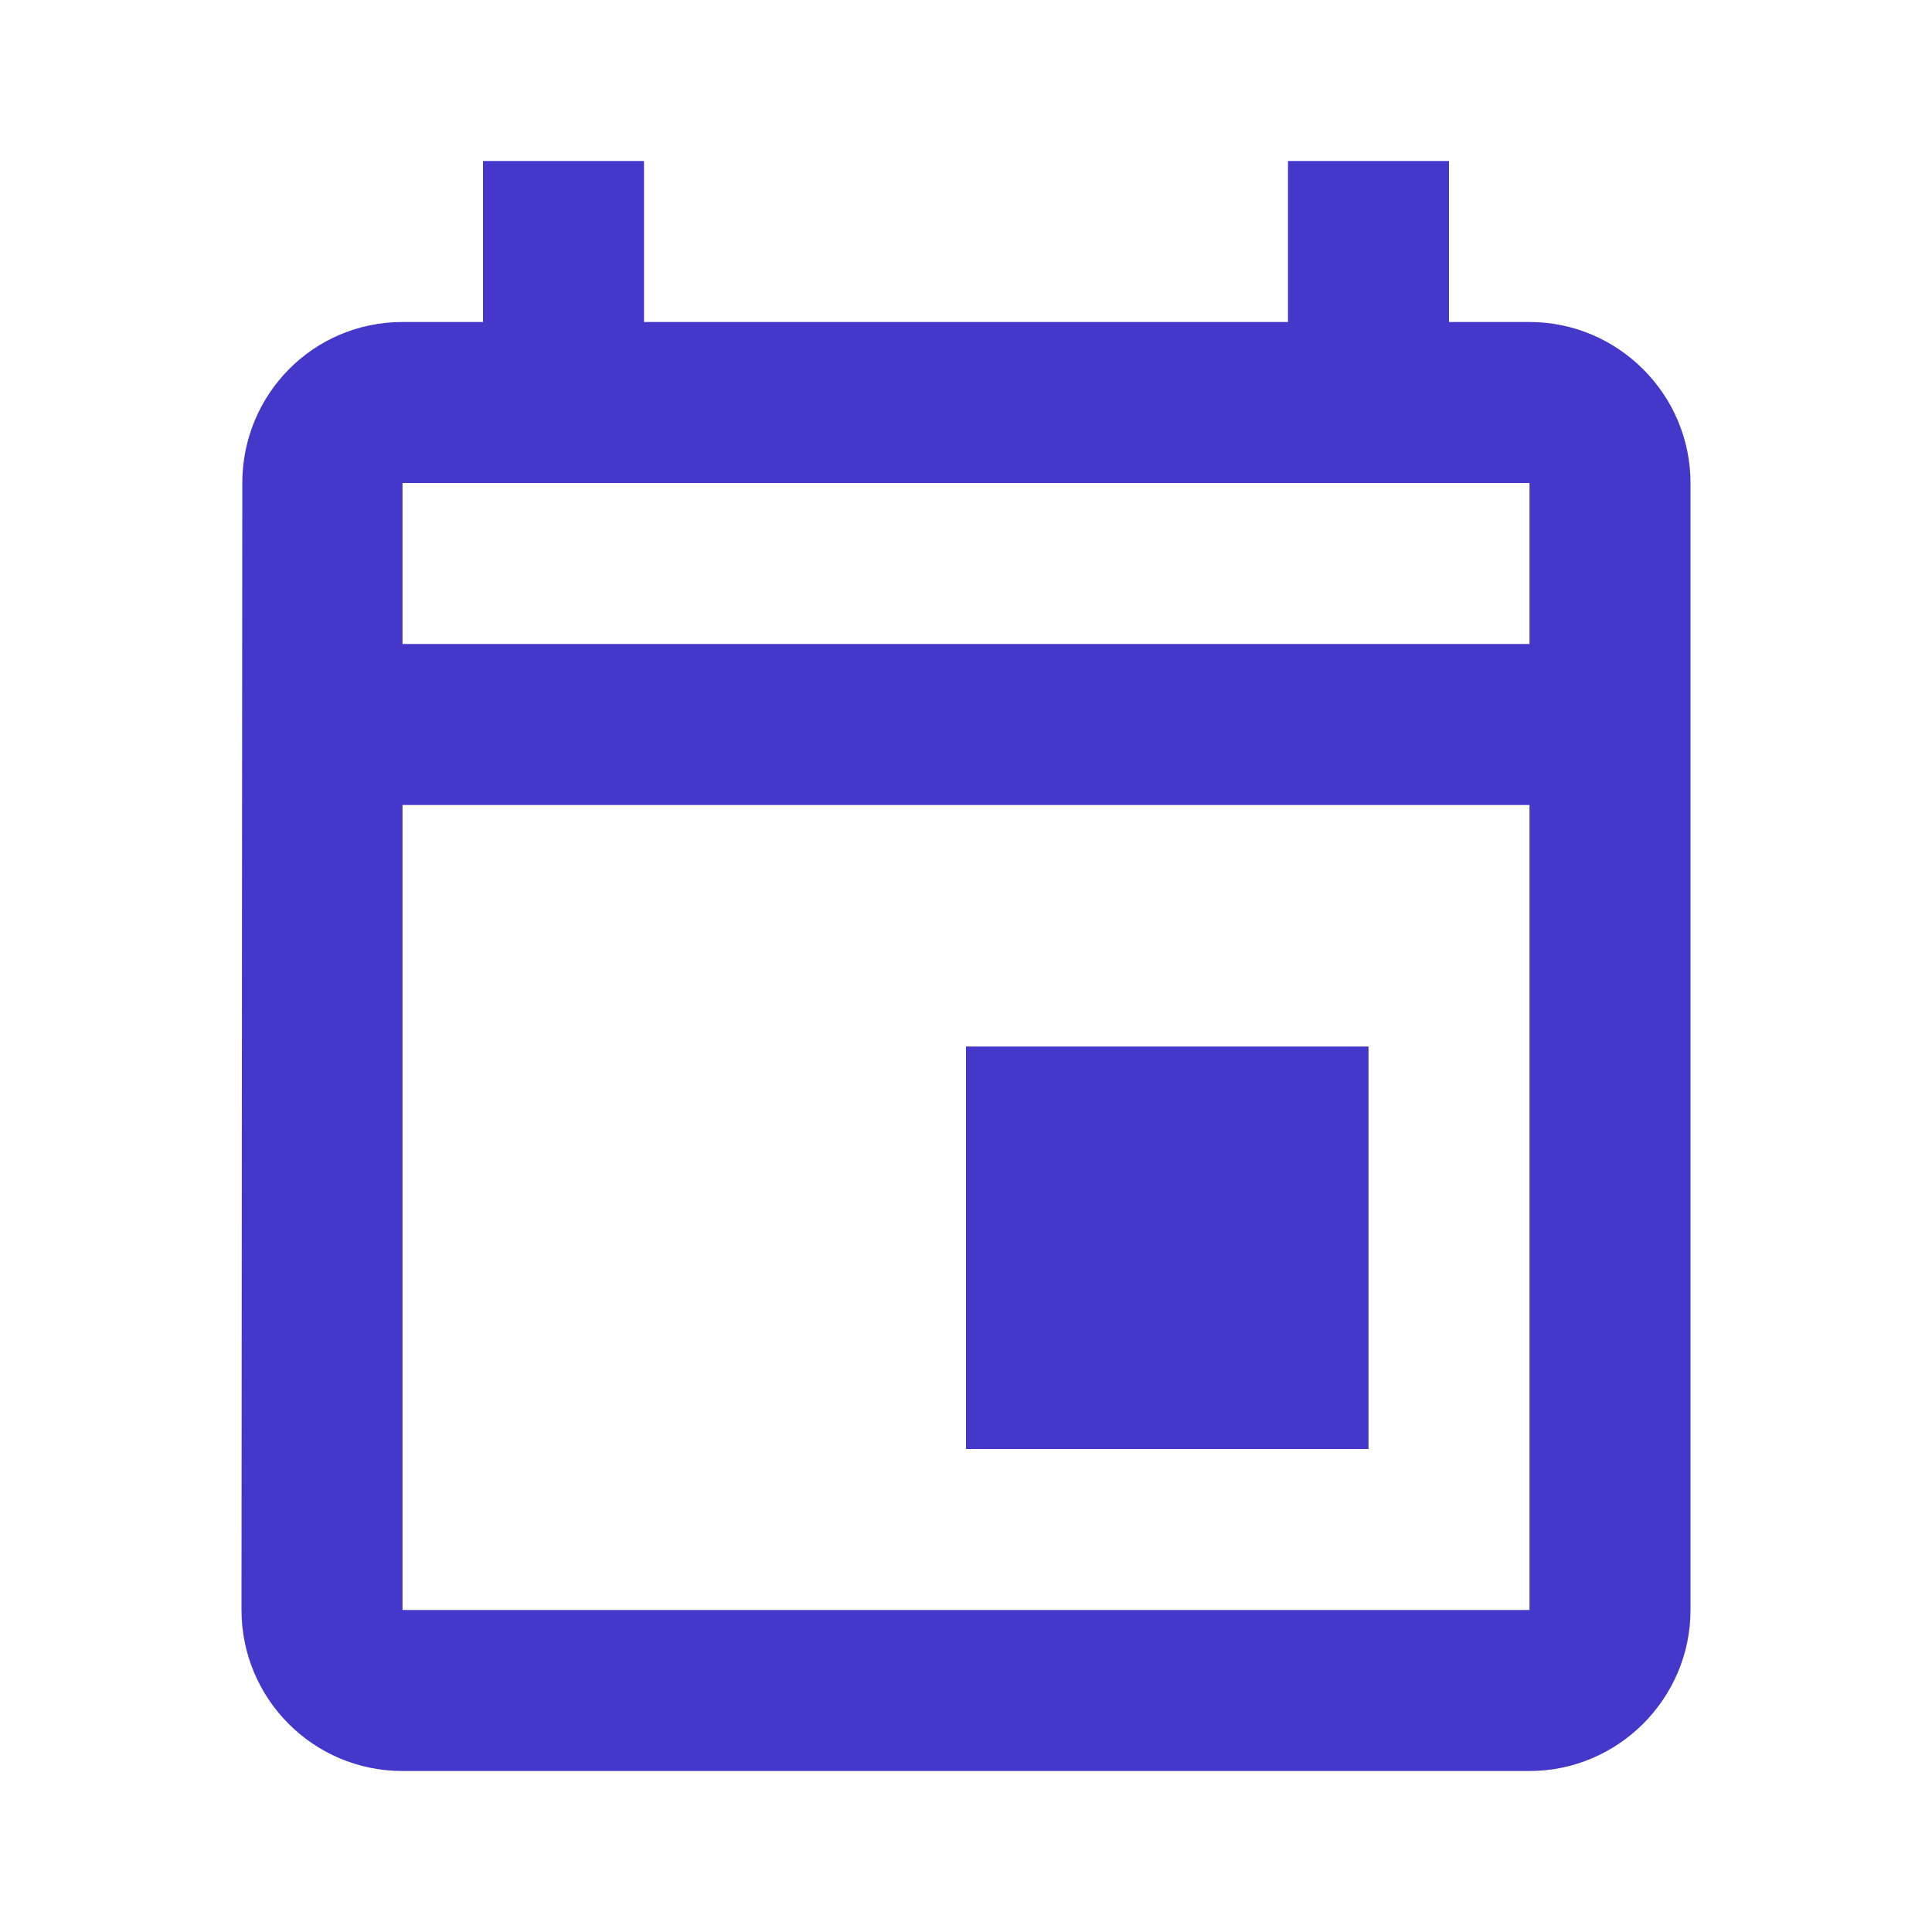
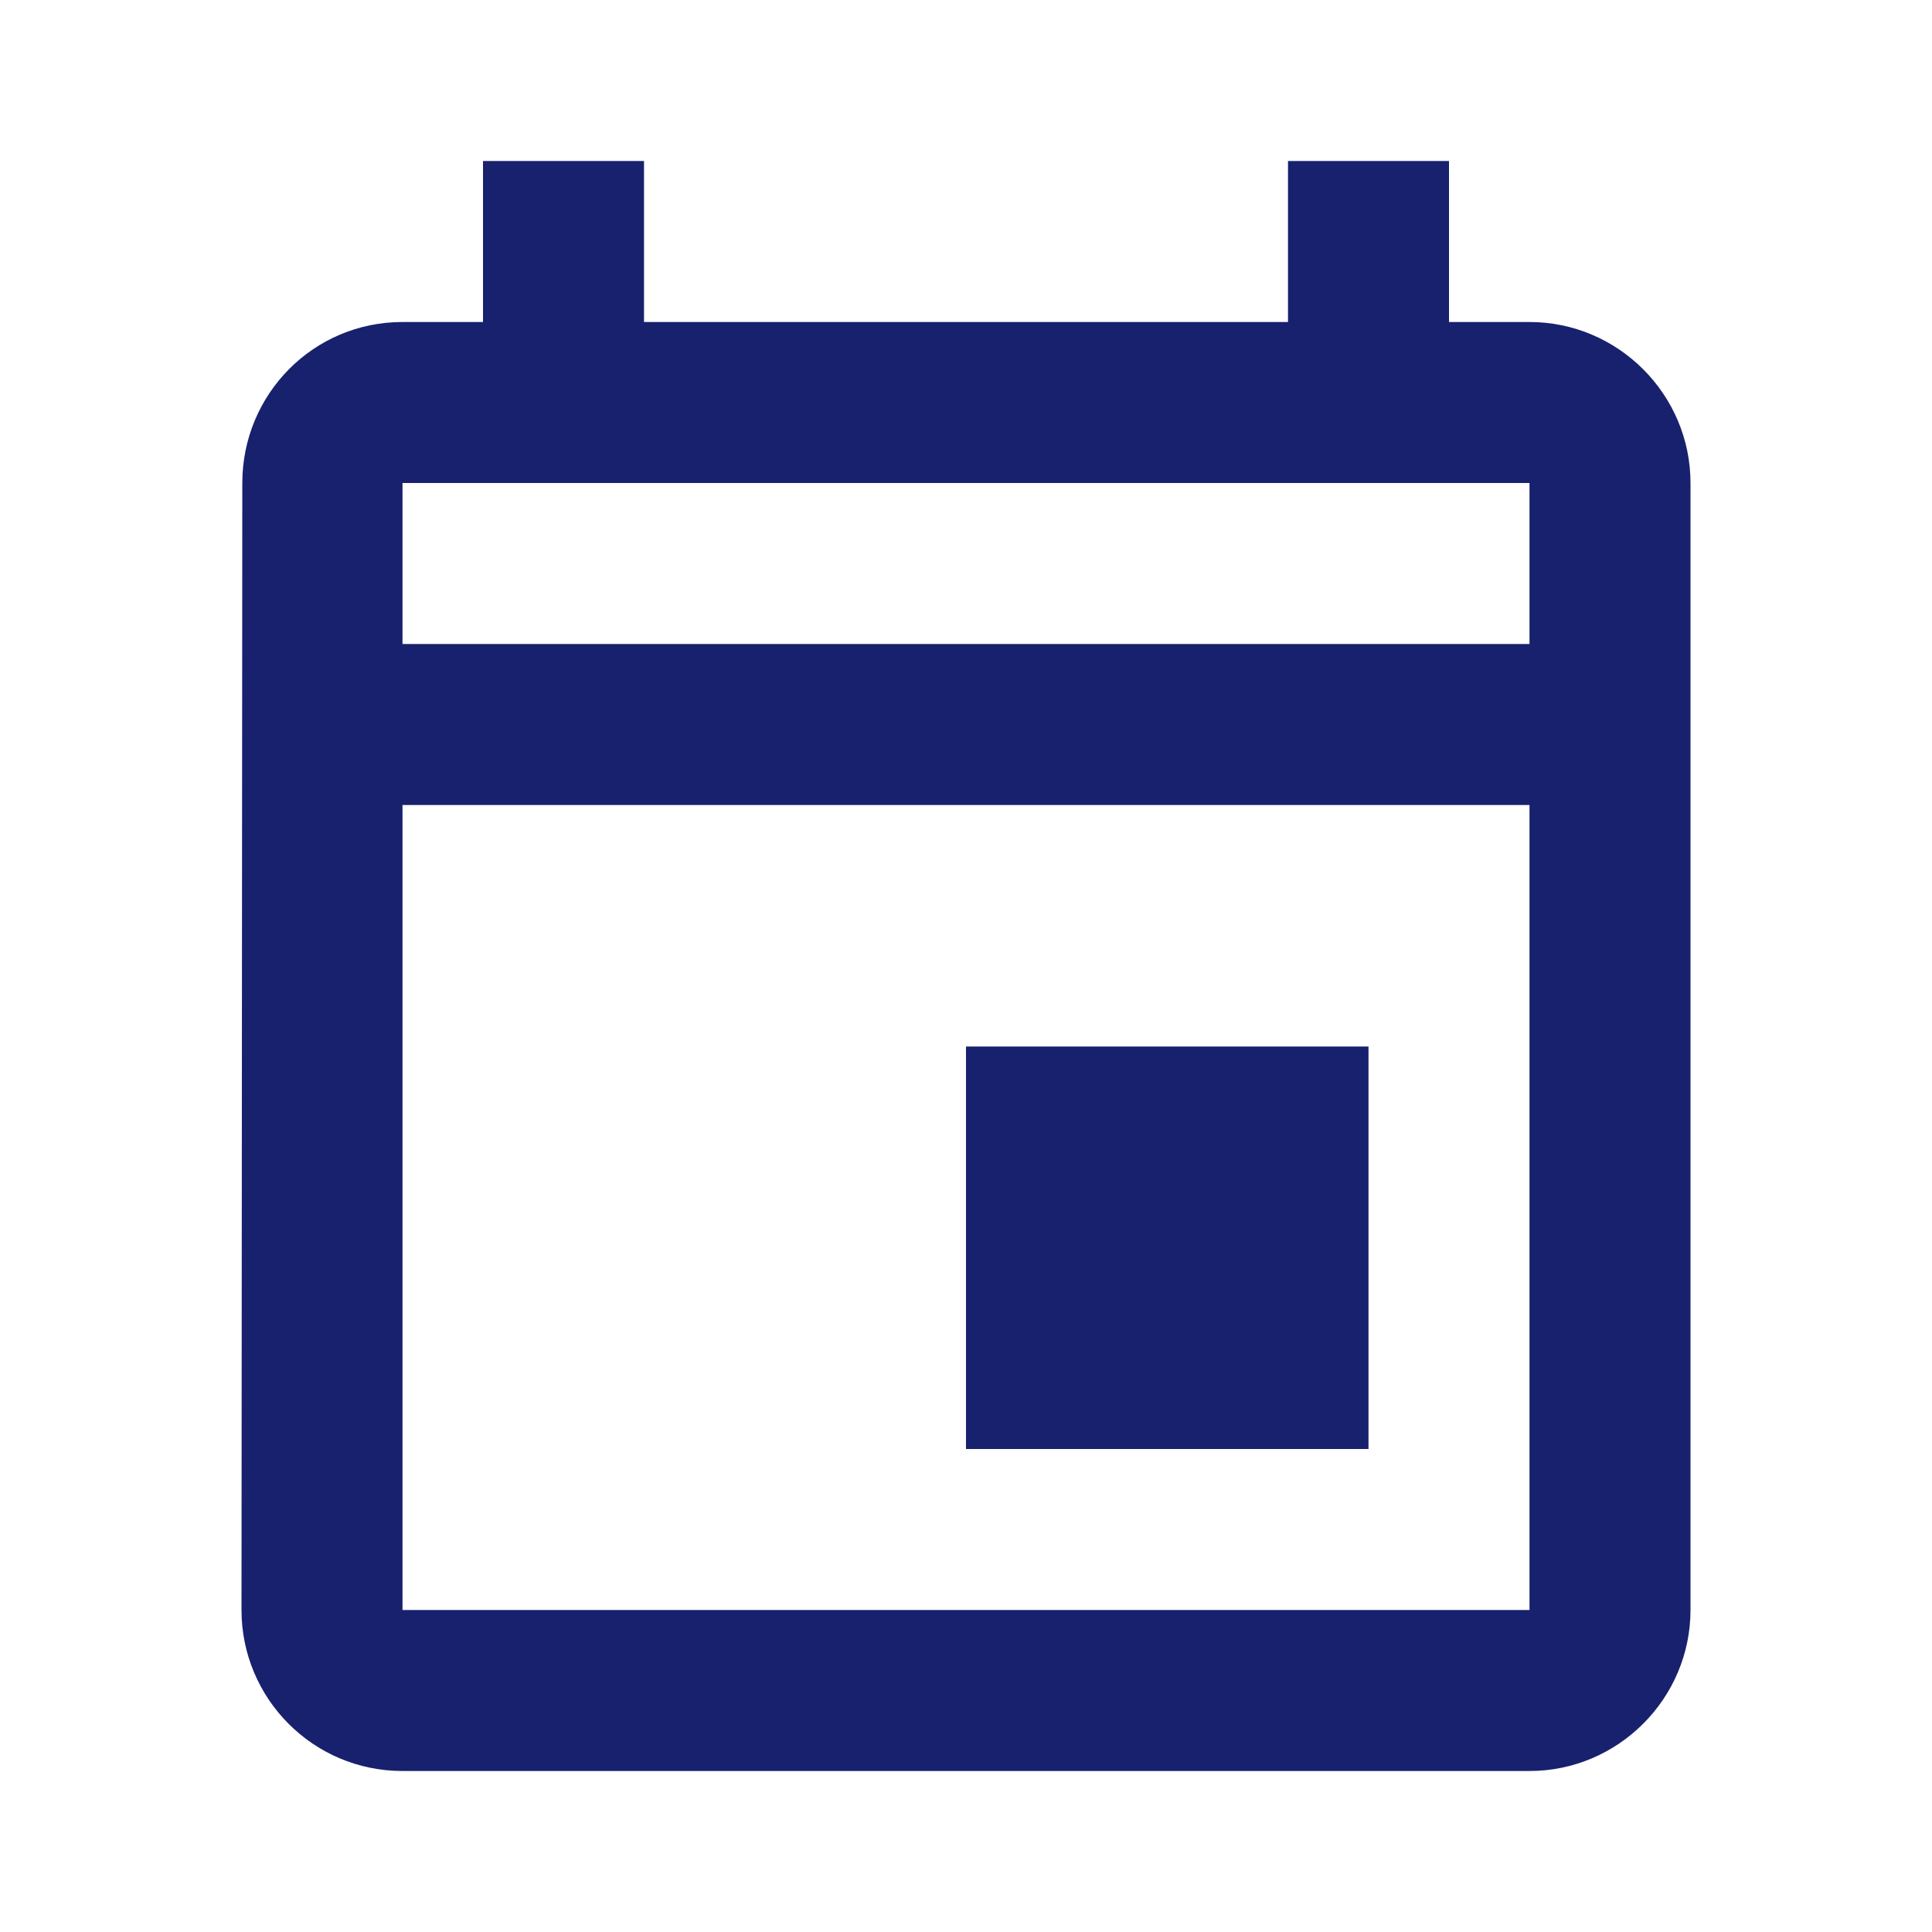
- <svg xmlns="http://www.w3.org/2000/svg" height="30px" viewBox="0 0 24 24" width="30px" fill="#4338ca">
+ <svg xmlns="http://www.w3.org/2000/svg" height="30px" viewBox="0 0 24 24" width="30px" fill="#18216d">
  <path d="M0 0h24v24H0V0z" fill="none" />
  <path d="M19 4h-1V2h-2v2H8V2H6v2H5c-1.11 0-1.99.9-1.99 2L3 20c0 1.1.89 2 2 2h14c1.1 0 2-.9 2-2V6c0-1.1-.9-2-2-2zm0 16H5V10h14v10zm0-12H5V6h14v2zm-7 5h5v5h-5z" />
</svg>
